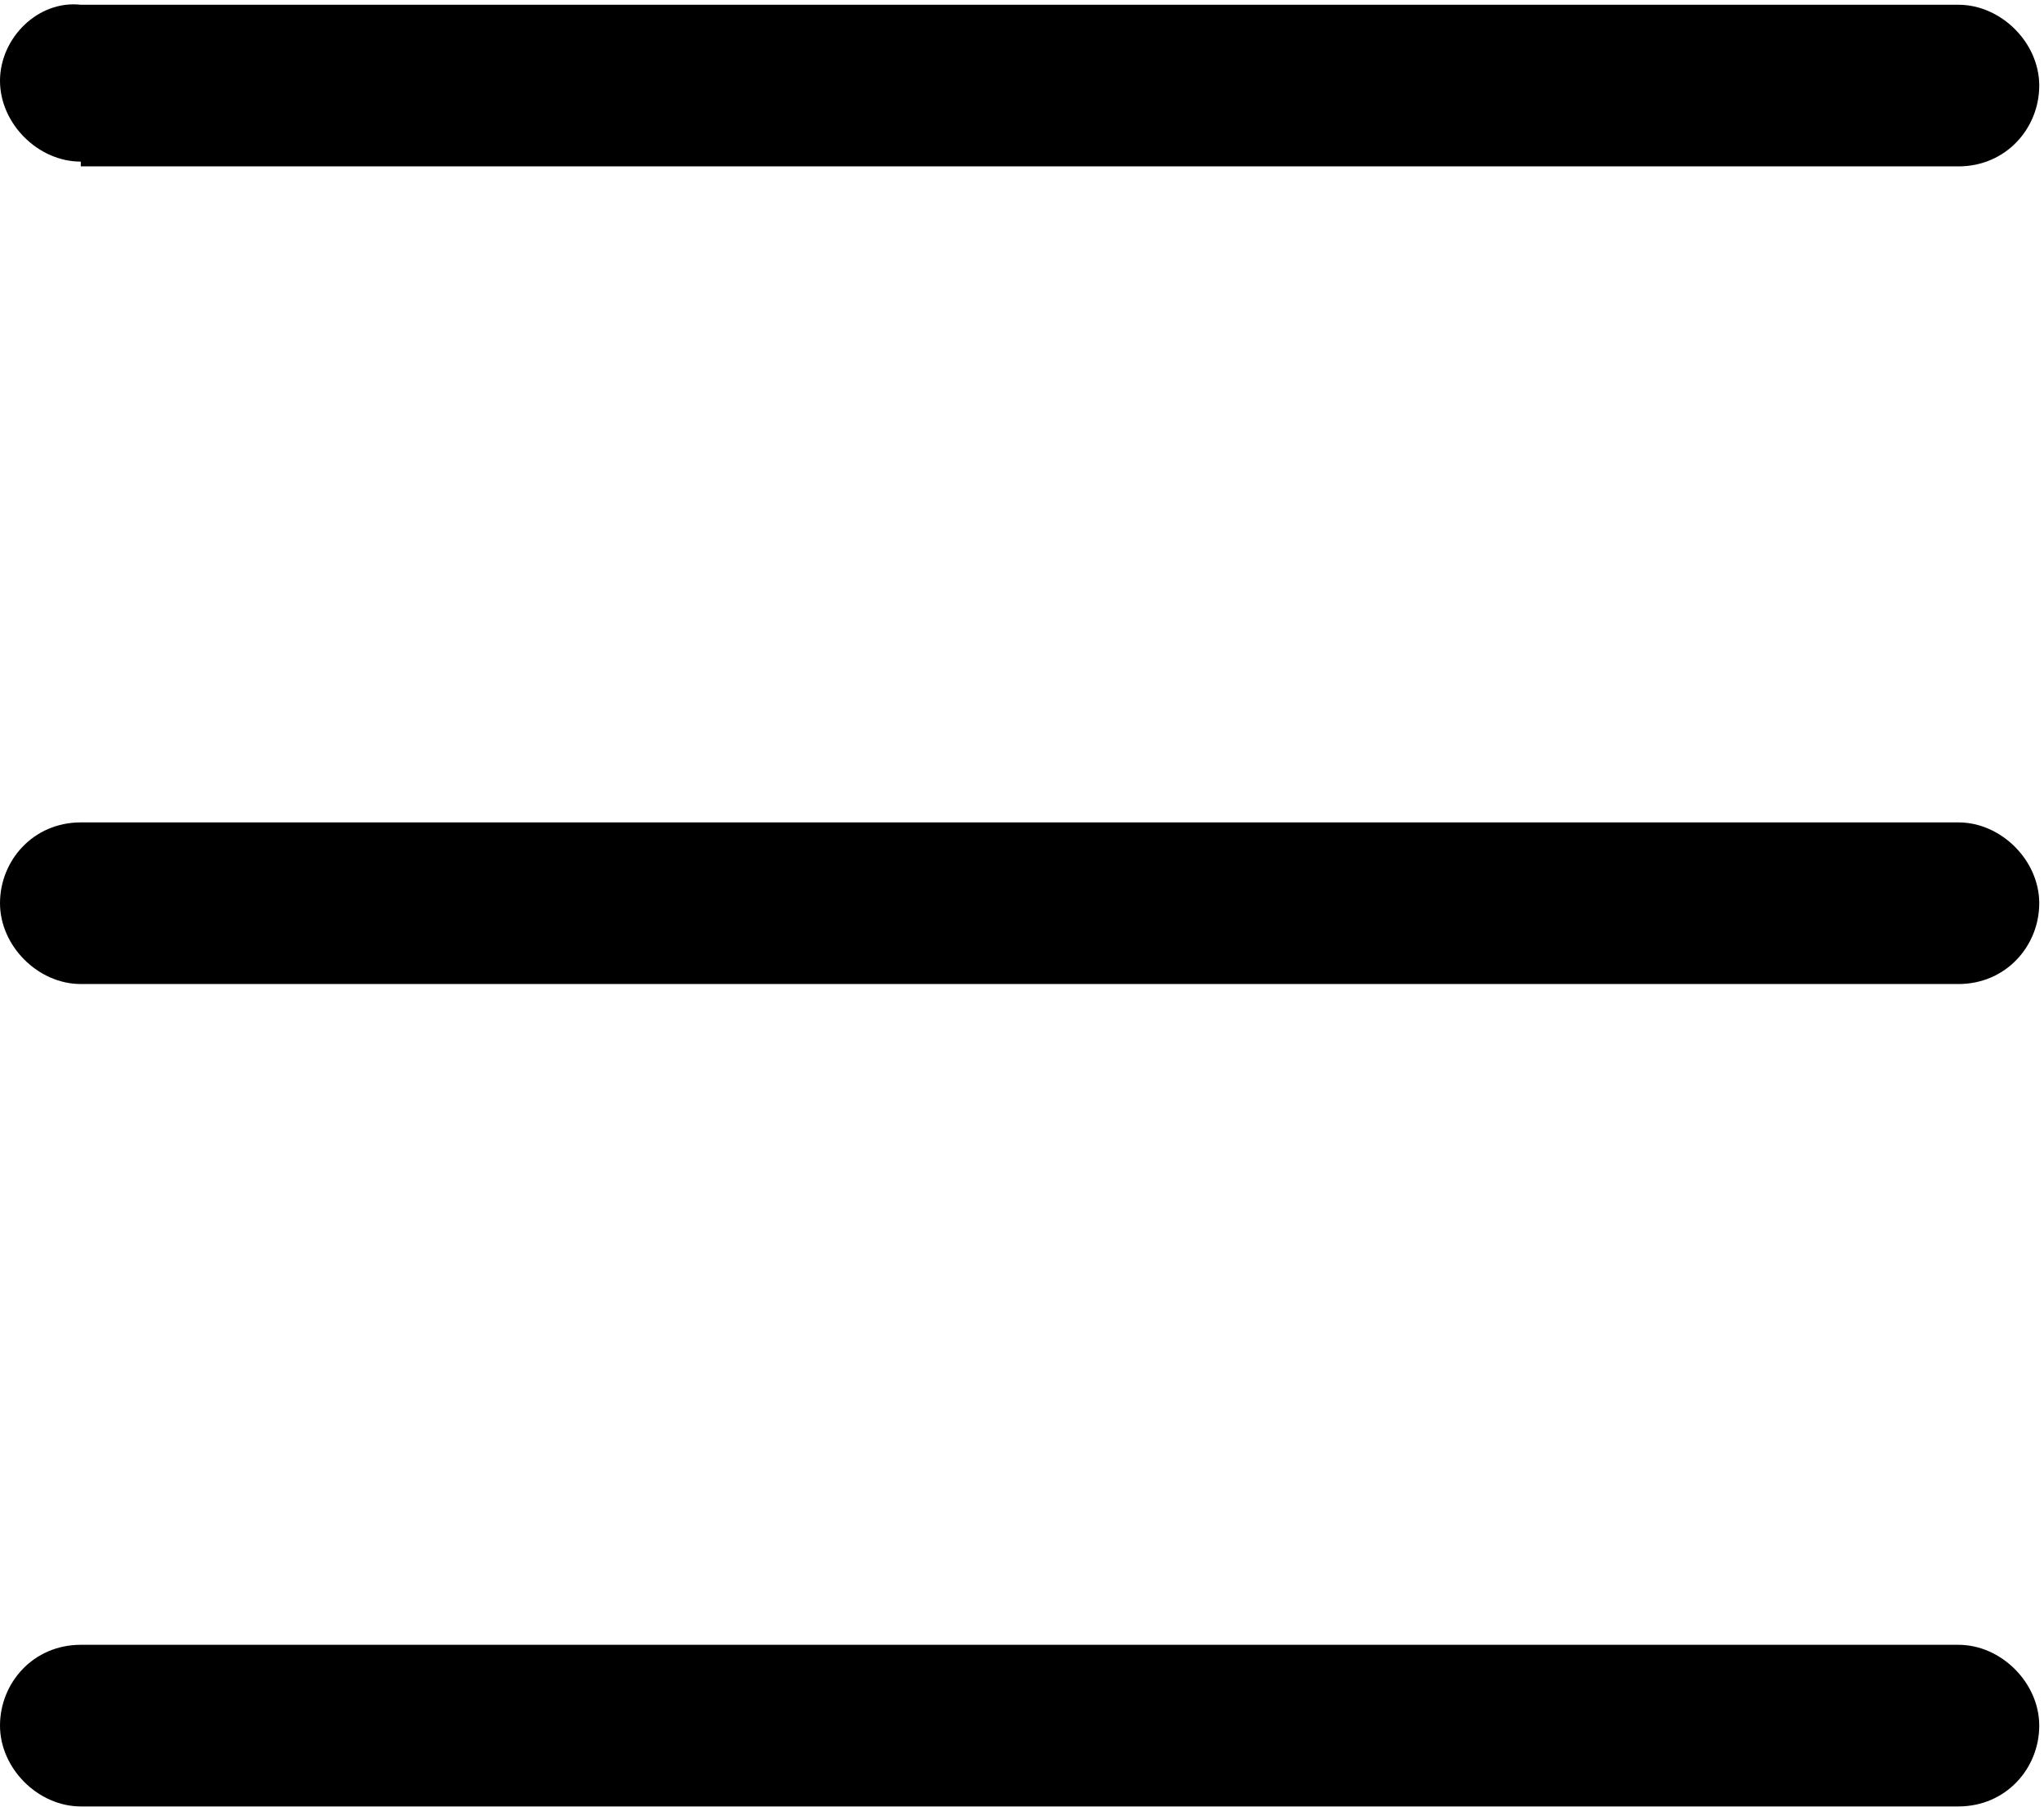
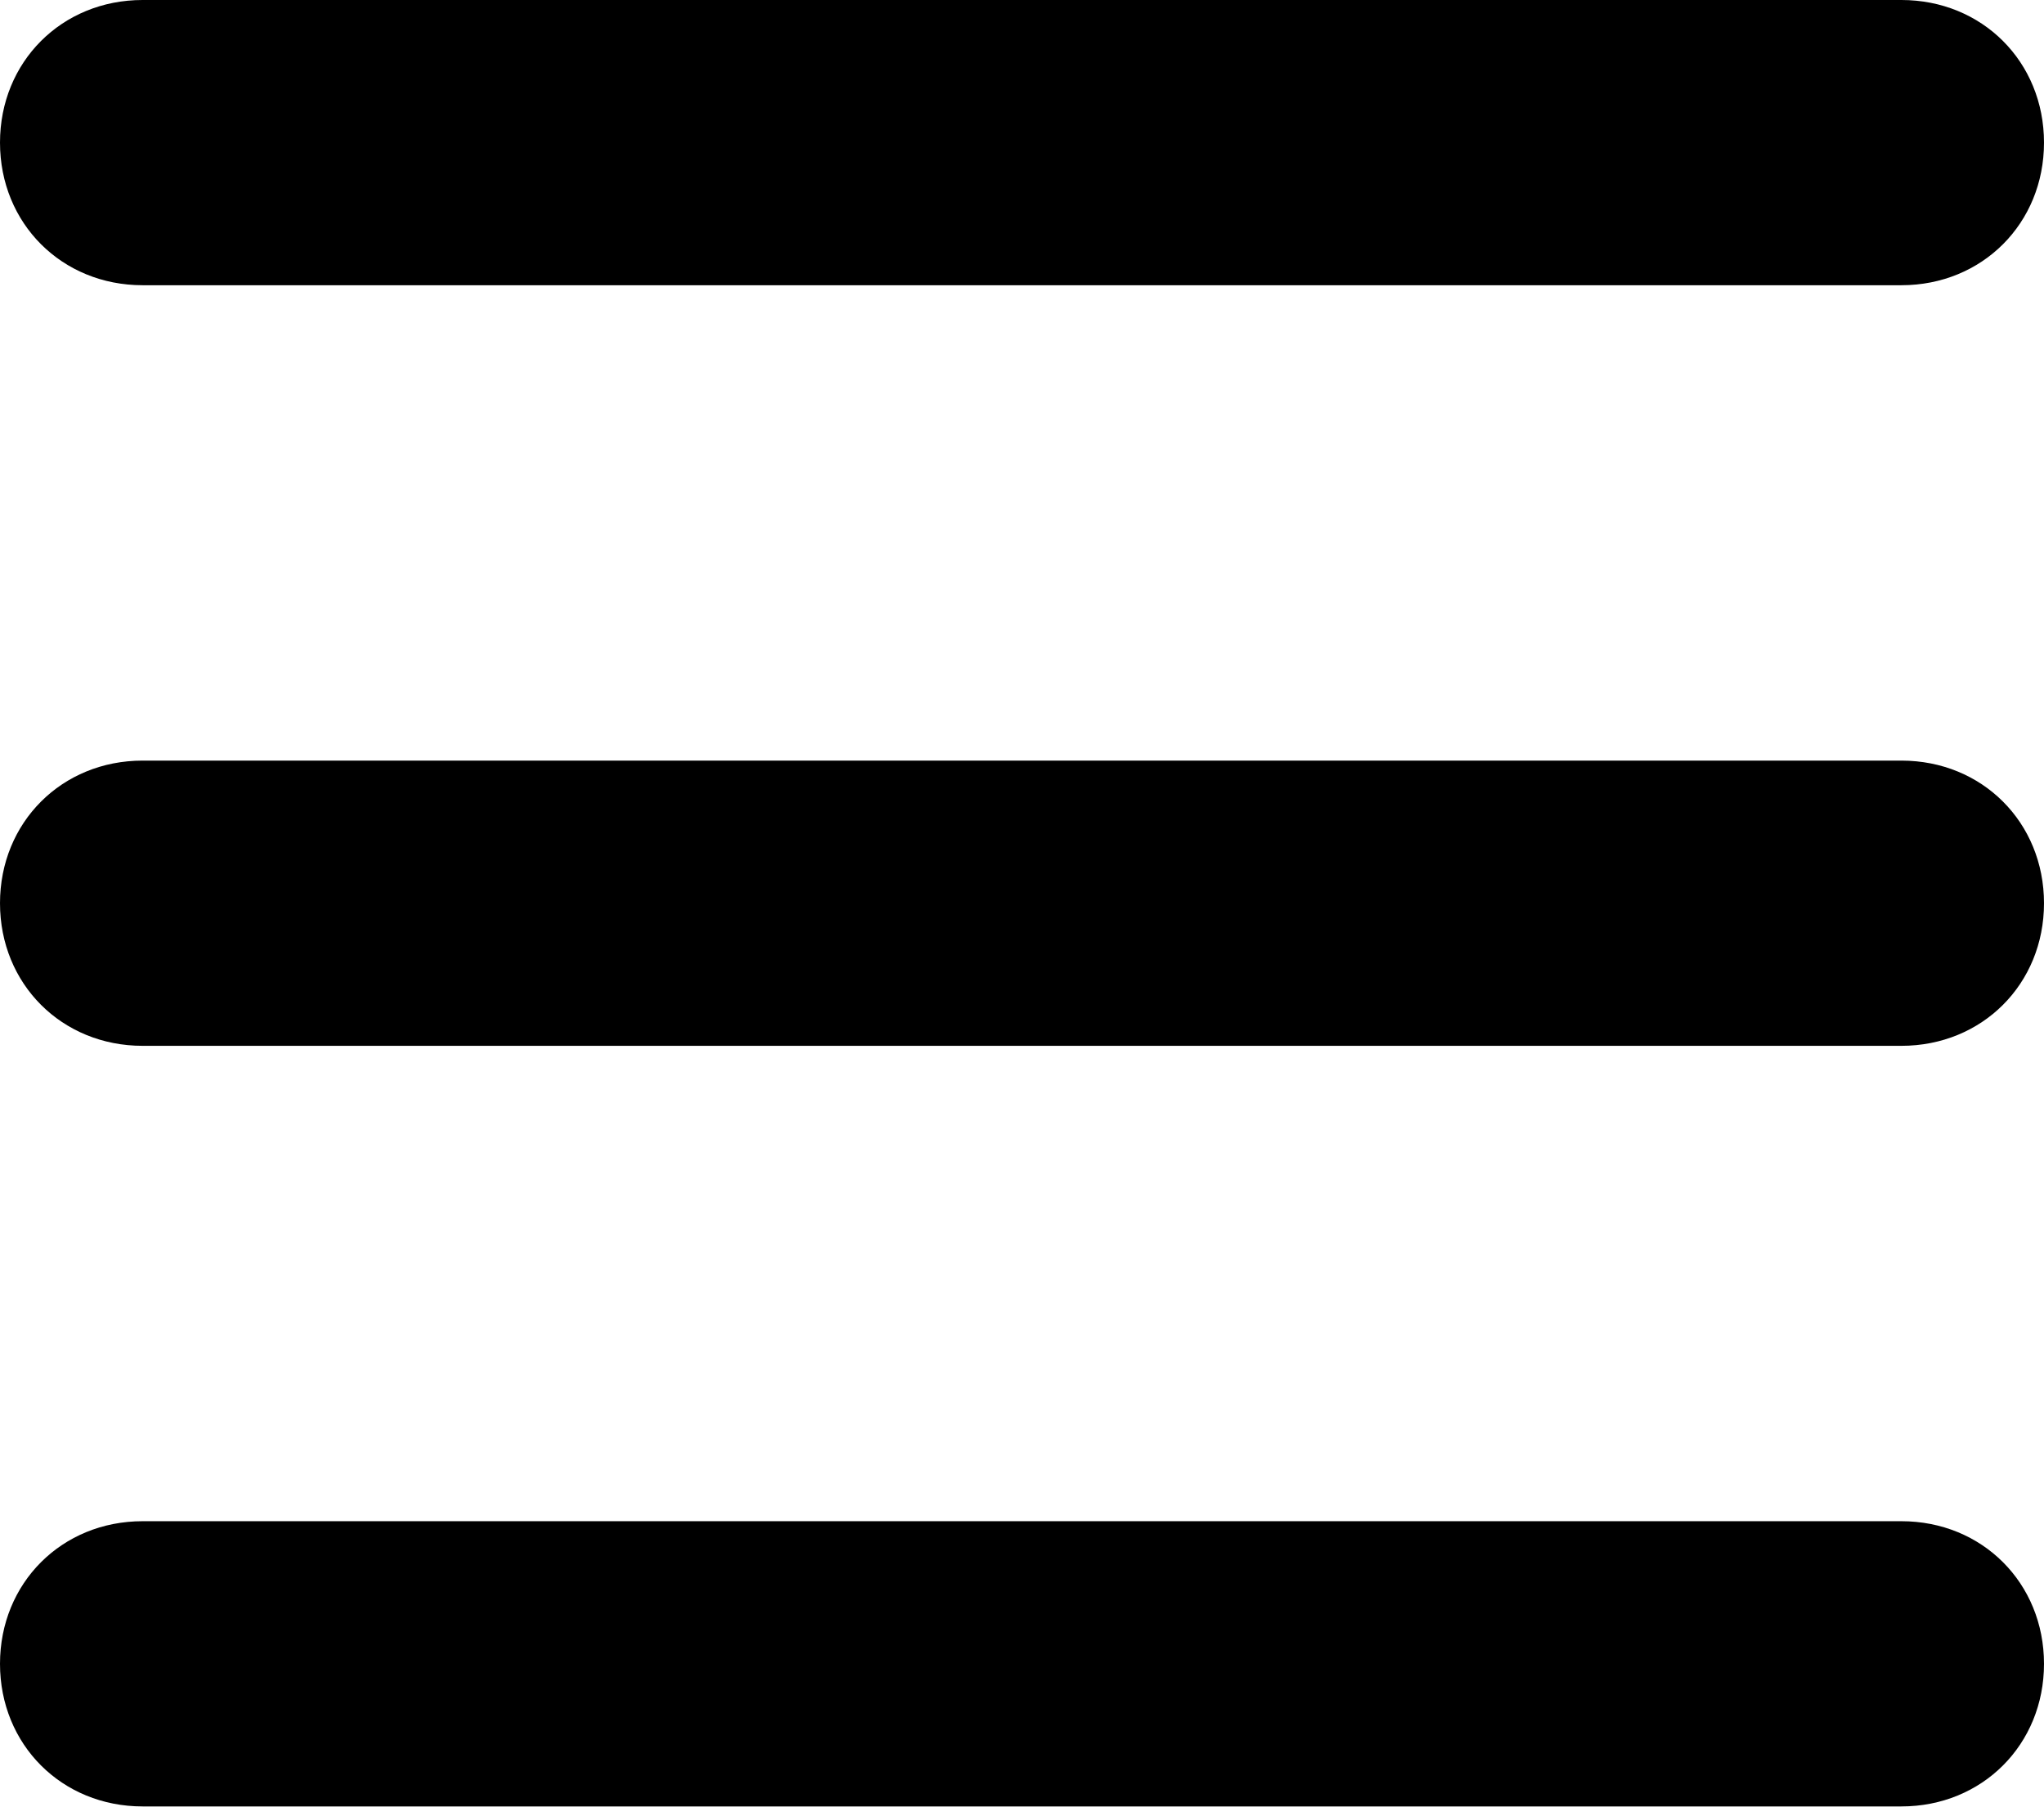
<svg xmlns="http://www.w3.org/2000/svg" id="Layer_1" data-name="Layer 1" version="1.1" viewBox="0 0 43 38">
  <defs>
    <style>
      .cls-1 {
        fill: #000;
        stroke-width: 0px;
      }
    </style>
  </defs>
-   <path class="cls-1" d="M1.7,3.5h39.5c1,0,1.7-.8,1.7-1.7s-.8-1.7-1.7-1.7H1.7C.8,0,0,.8,0,1.7s.8,1.7,1.7,1.7Z" />
-   <path class="cls-1" d="M1.7,20.7h39.5c1,0,1.7-.8,1.7-1.7s-.8-1.7-1.7-1.7H1.7c-1,0-1.7.8-1.7,1.7s.8,1.7,1.7,1.7Z" />
-   <path class="cls-1" d="M1.7,38h39.5c1,0,1.7-.8,1.7-1.7s-.8-1.7-1.7-1.7H1.7c-1,0-1.7.8-1.7,1.7s.8,1.7,1.7,1.7Z" />
+   <path class="cls-1" d="M3,6h37c1.7,0,3-1.3,3-3s-1.3-3-3-3H3C1.3,0,0,1.3,0,3s1.3,3,3,3Z" />
+   <path class="cls-1" d="M3,22h37c1.7,0,3-1.3,3-3s-1.3-3-3-3H3c-1.7,0-3,1.3-3,3s1.3,3,3,3Z" />
+   <path class="cls-1" d="M3,38h37c1.7,0,3-1.3,3-3s-1.3-3-3-3H3c-1.7,0-3,1.3-3,3s1.3,3,3,3Z" />
</svg>
